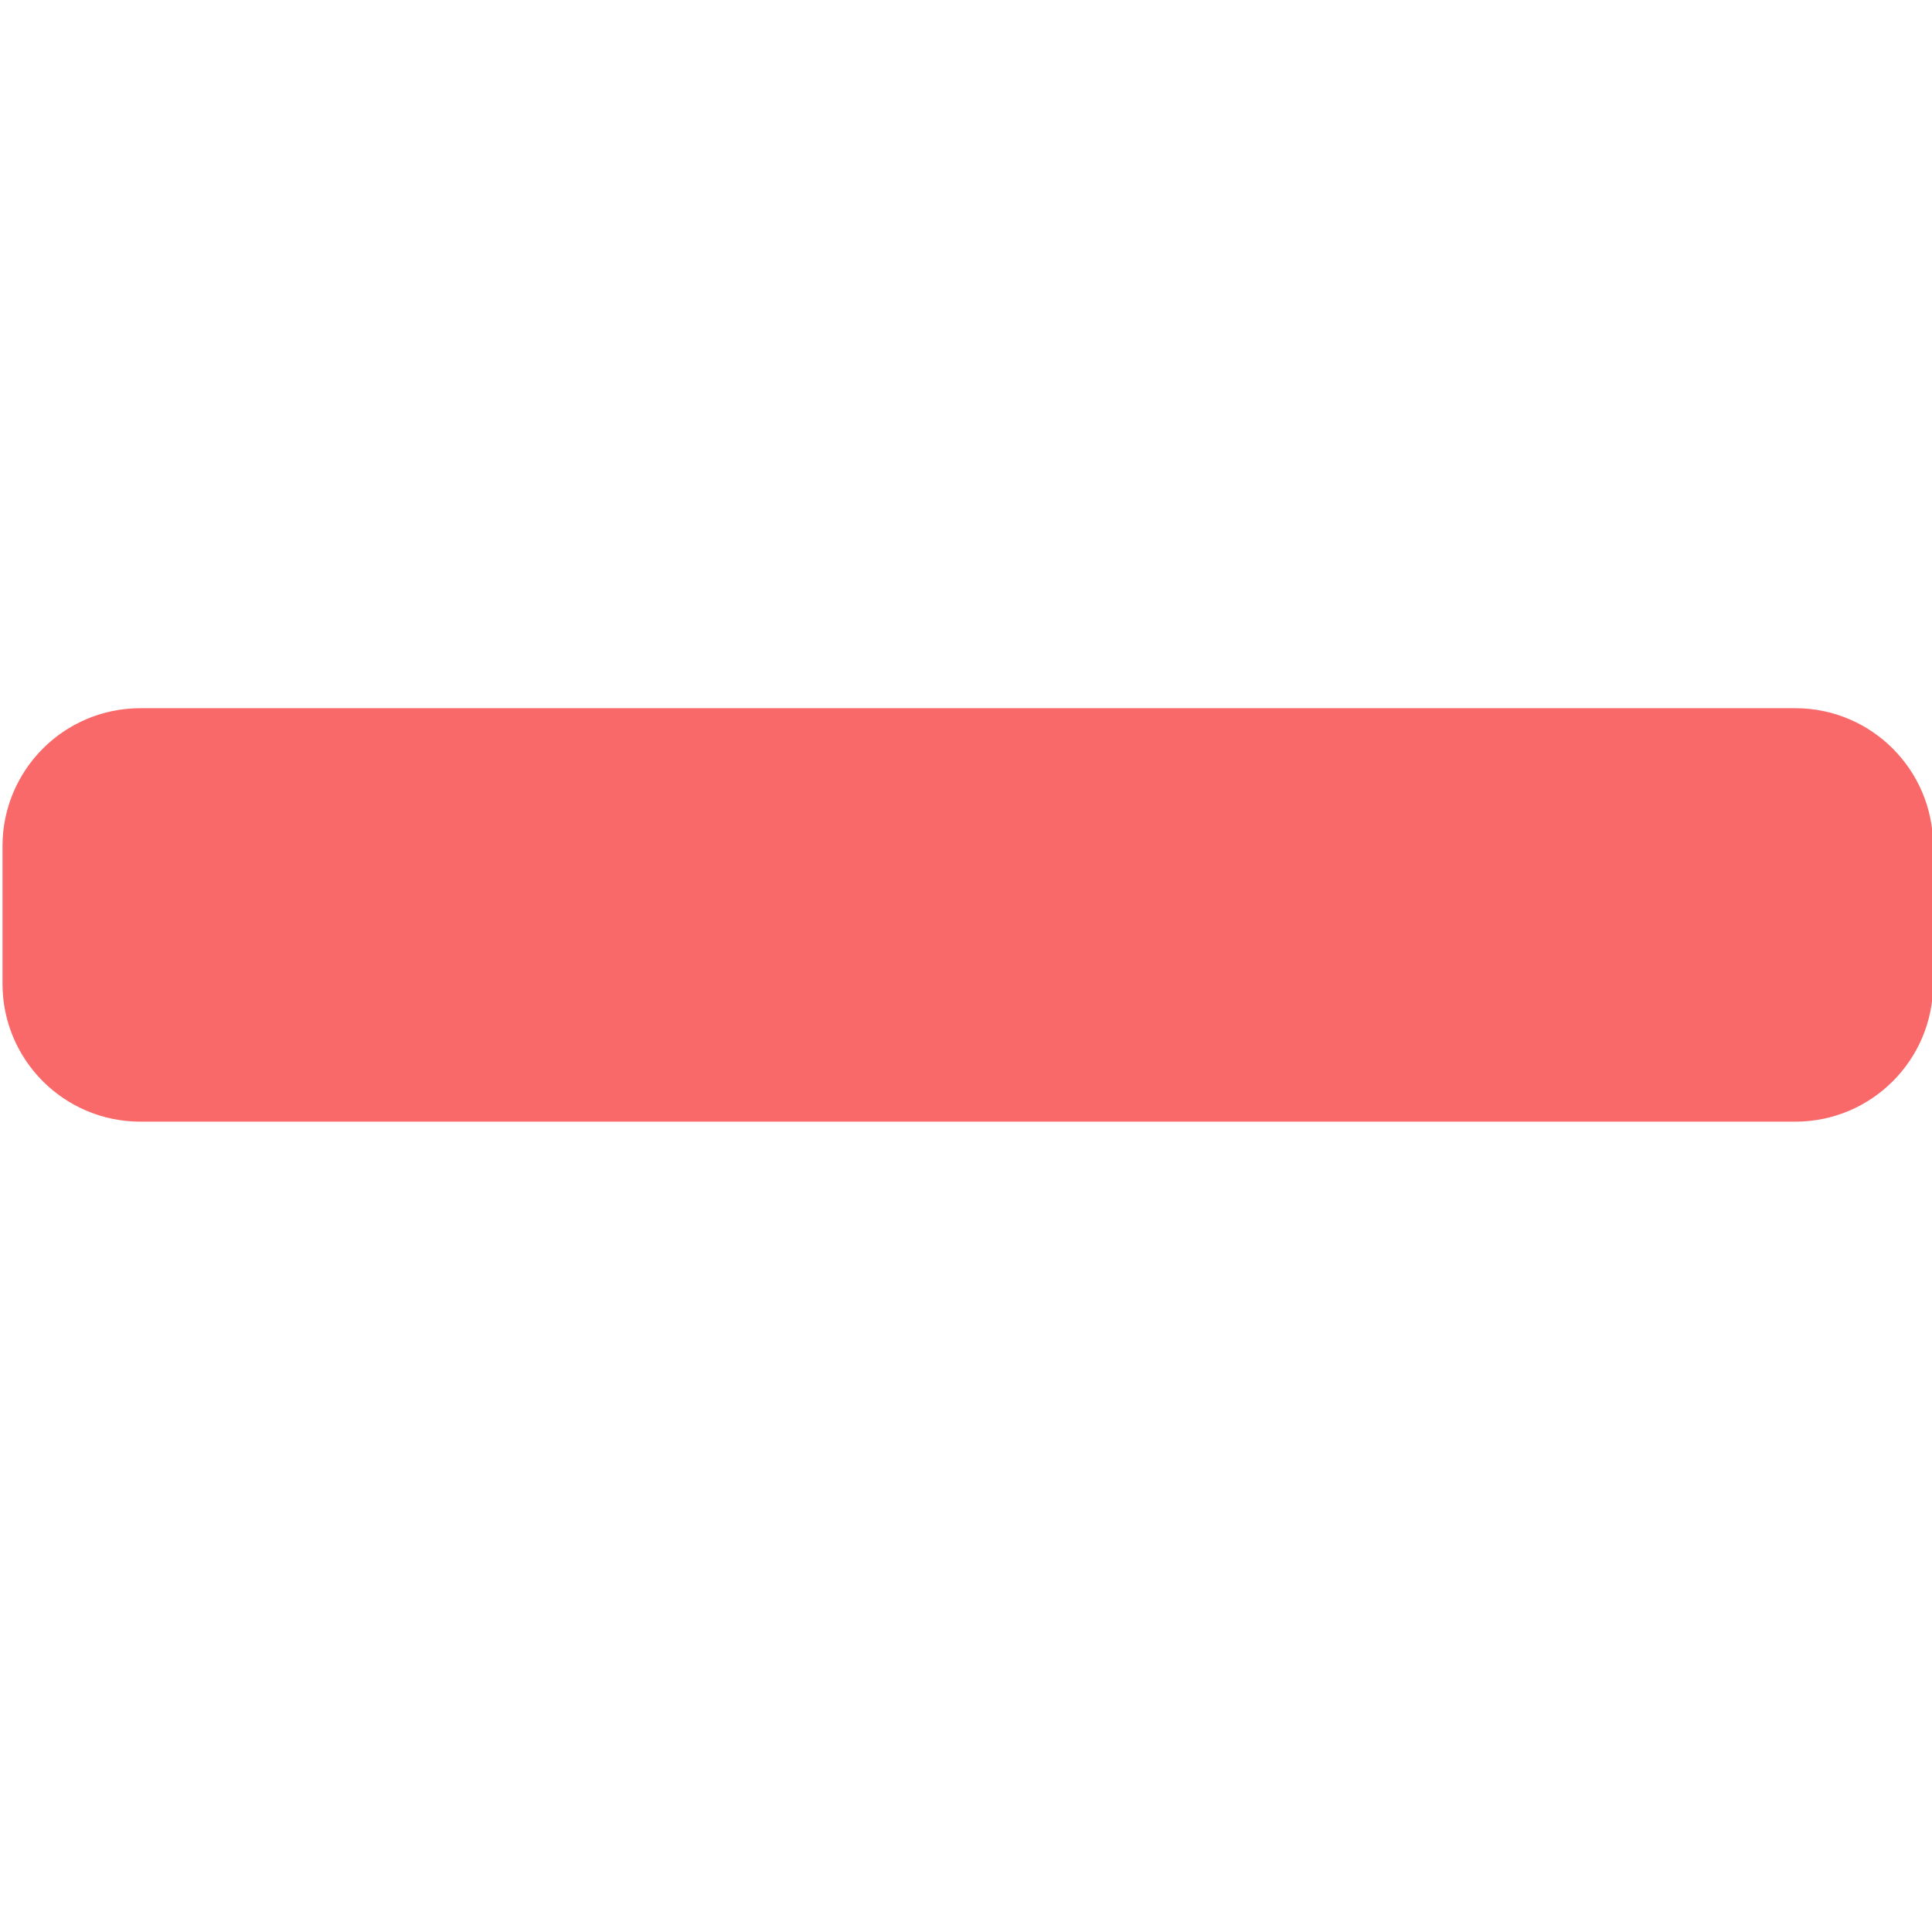
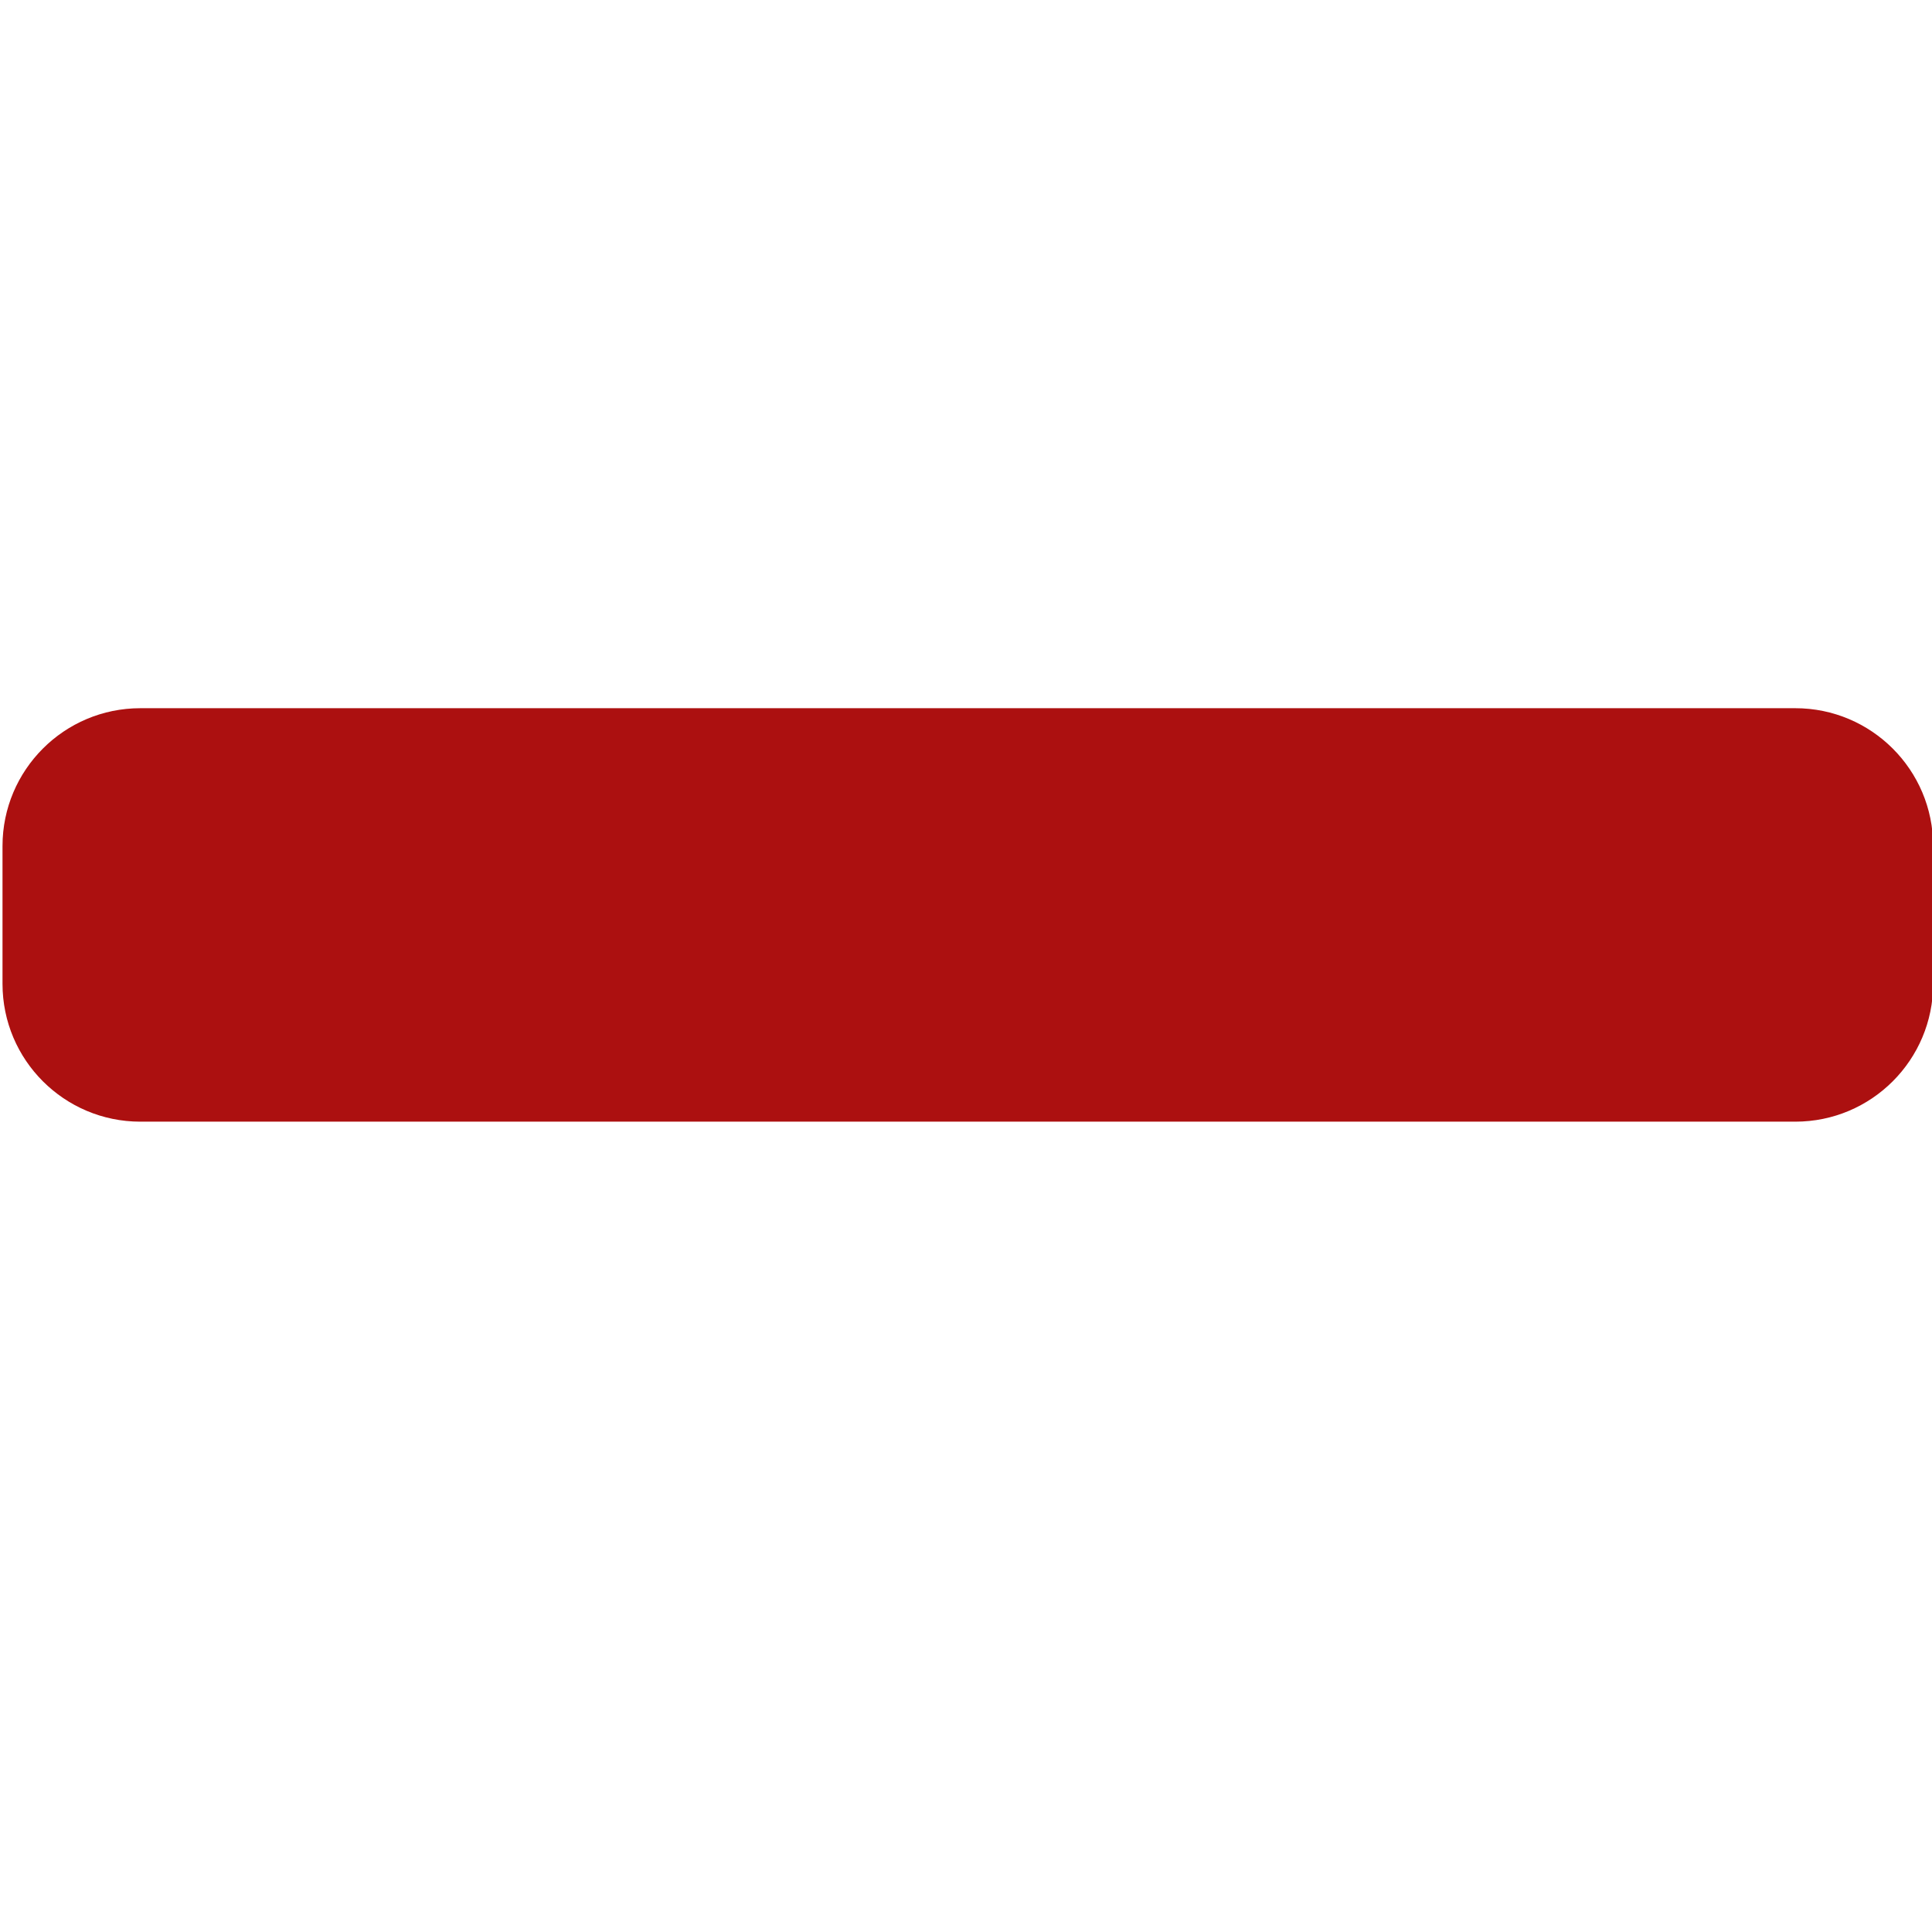
<svg xmlns="http://www.w3.org/2000/svg" width="32" height="32" viewBox="0 0 8.467 8.467" version="1.1" id="svg8">
  <defs id="defs2" />
  <g id="layer1" transform="translate(0,-288.5333)">
-     <path id="path2163" d="M 7.868,291.637 H 0.615 c -0.334,0 -0.604,0.271 -0.604,0.604 v 0.604 c 0,0.334 0.271,0.604 0.604,0.604 H 7.868 c 0.334,0 0.604,-0.271 0.604,-0.604 v -0.604 c 0,-0.334 -0.271,-0.604 -0.604,-0.604 z" style="stroke-width:0.019;fill:#f96969;fill-opacity:1" />
+     <path id="path2163" d="M 7.868,291.637 H 0.615 c -0.334,0 -0.604,0.271 -0.604,0.604 v 0.604 c 0,0.334 0.271,0.604 0.604,0.604 H 7.868 c 0.334,0 0.604,-0.271 0.604,-0.604 v -0.604 c 0,-0.334 -0.271,-0.604 -0.604,-0.604 z" style="stroke-width:0.019;fill:#ac1010;fill-opacity:1" />
  </g>
</svg>
